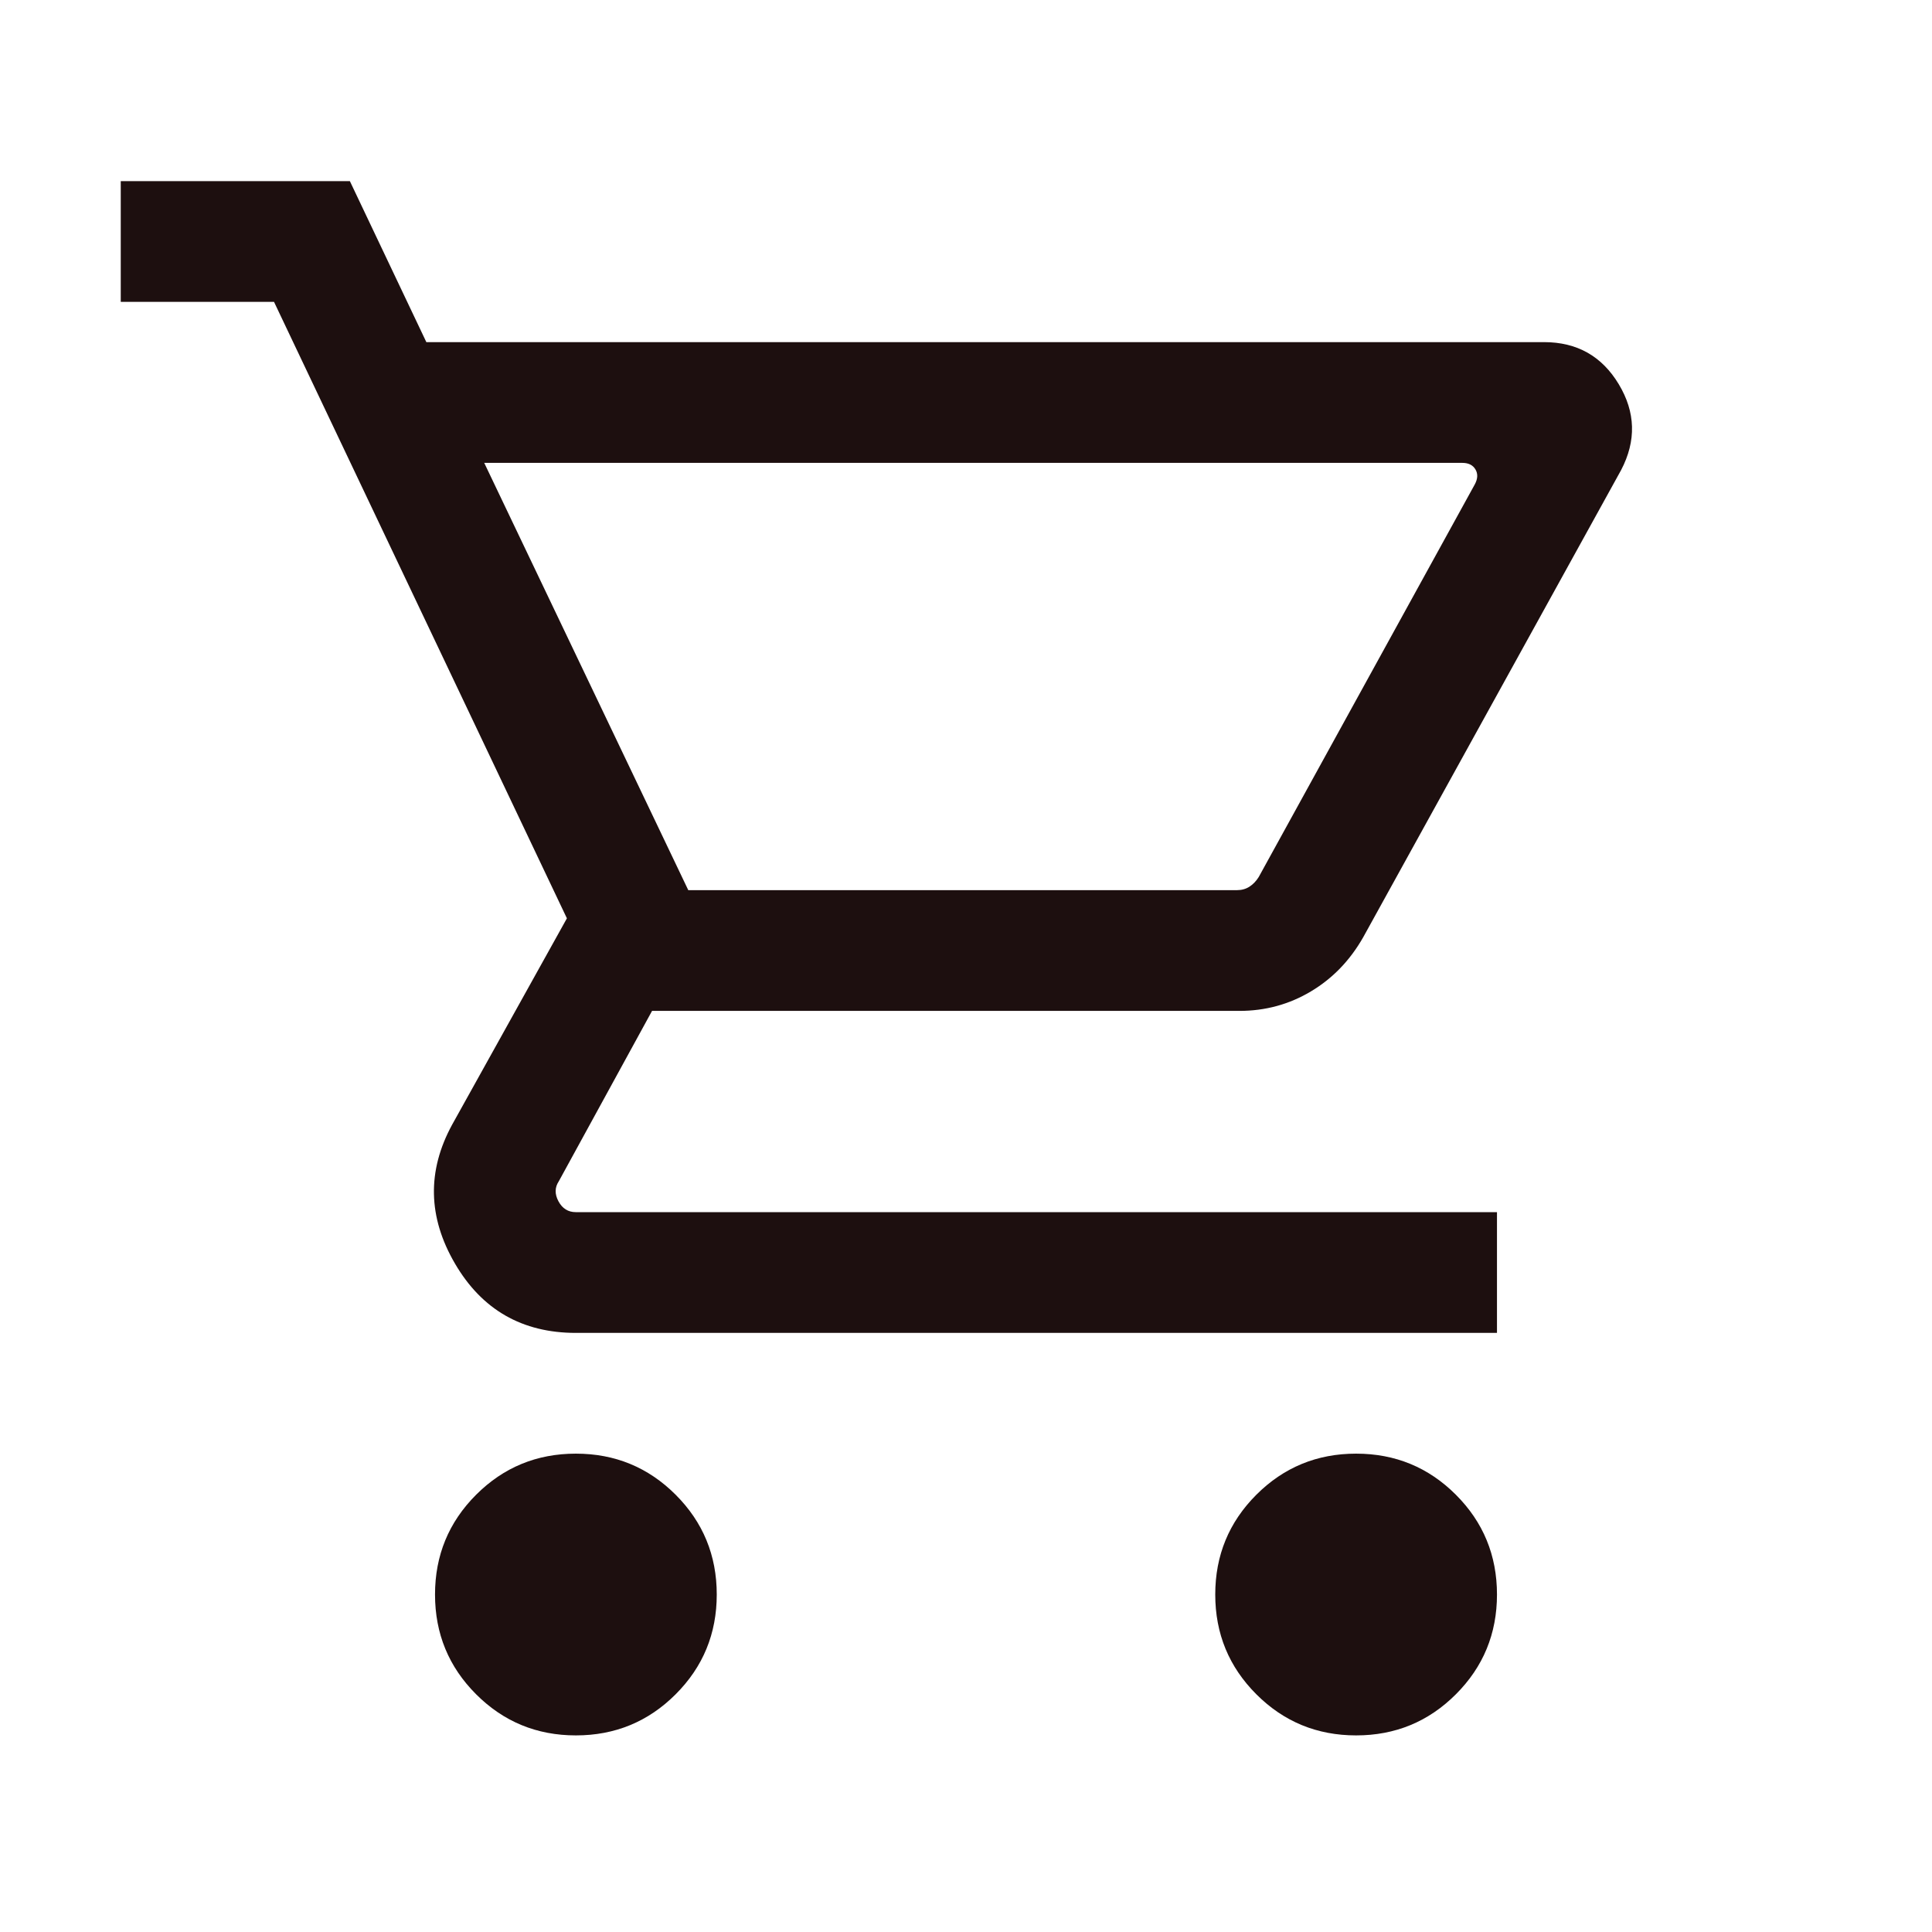
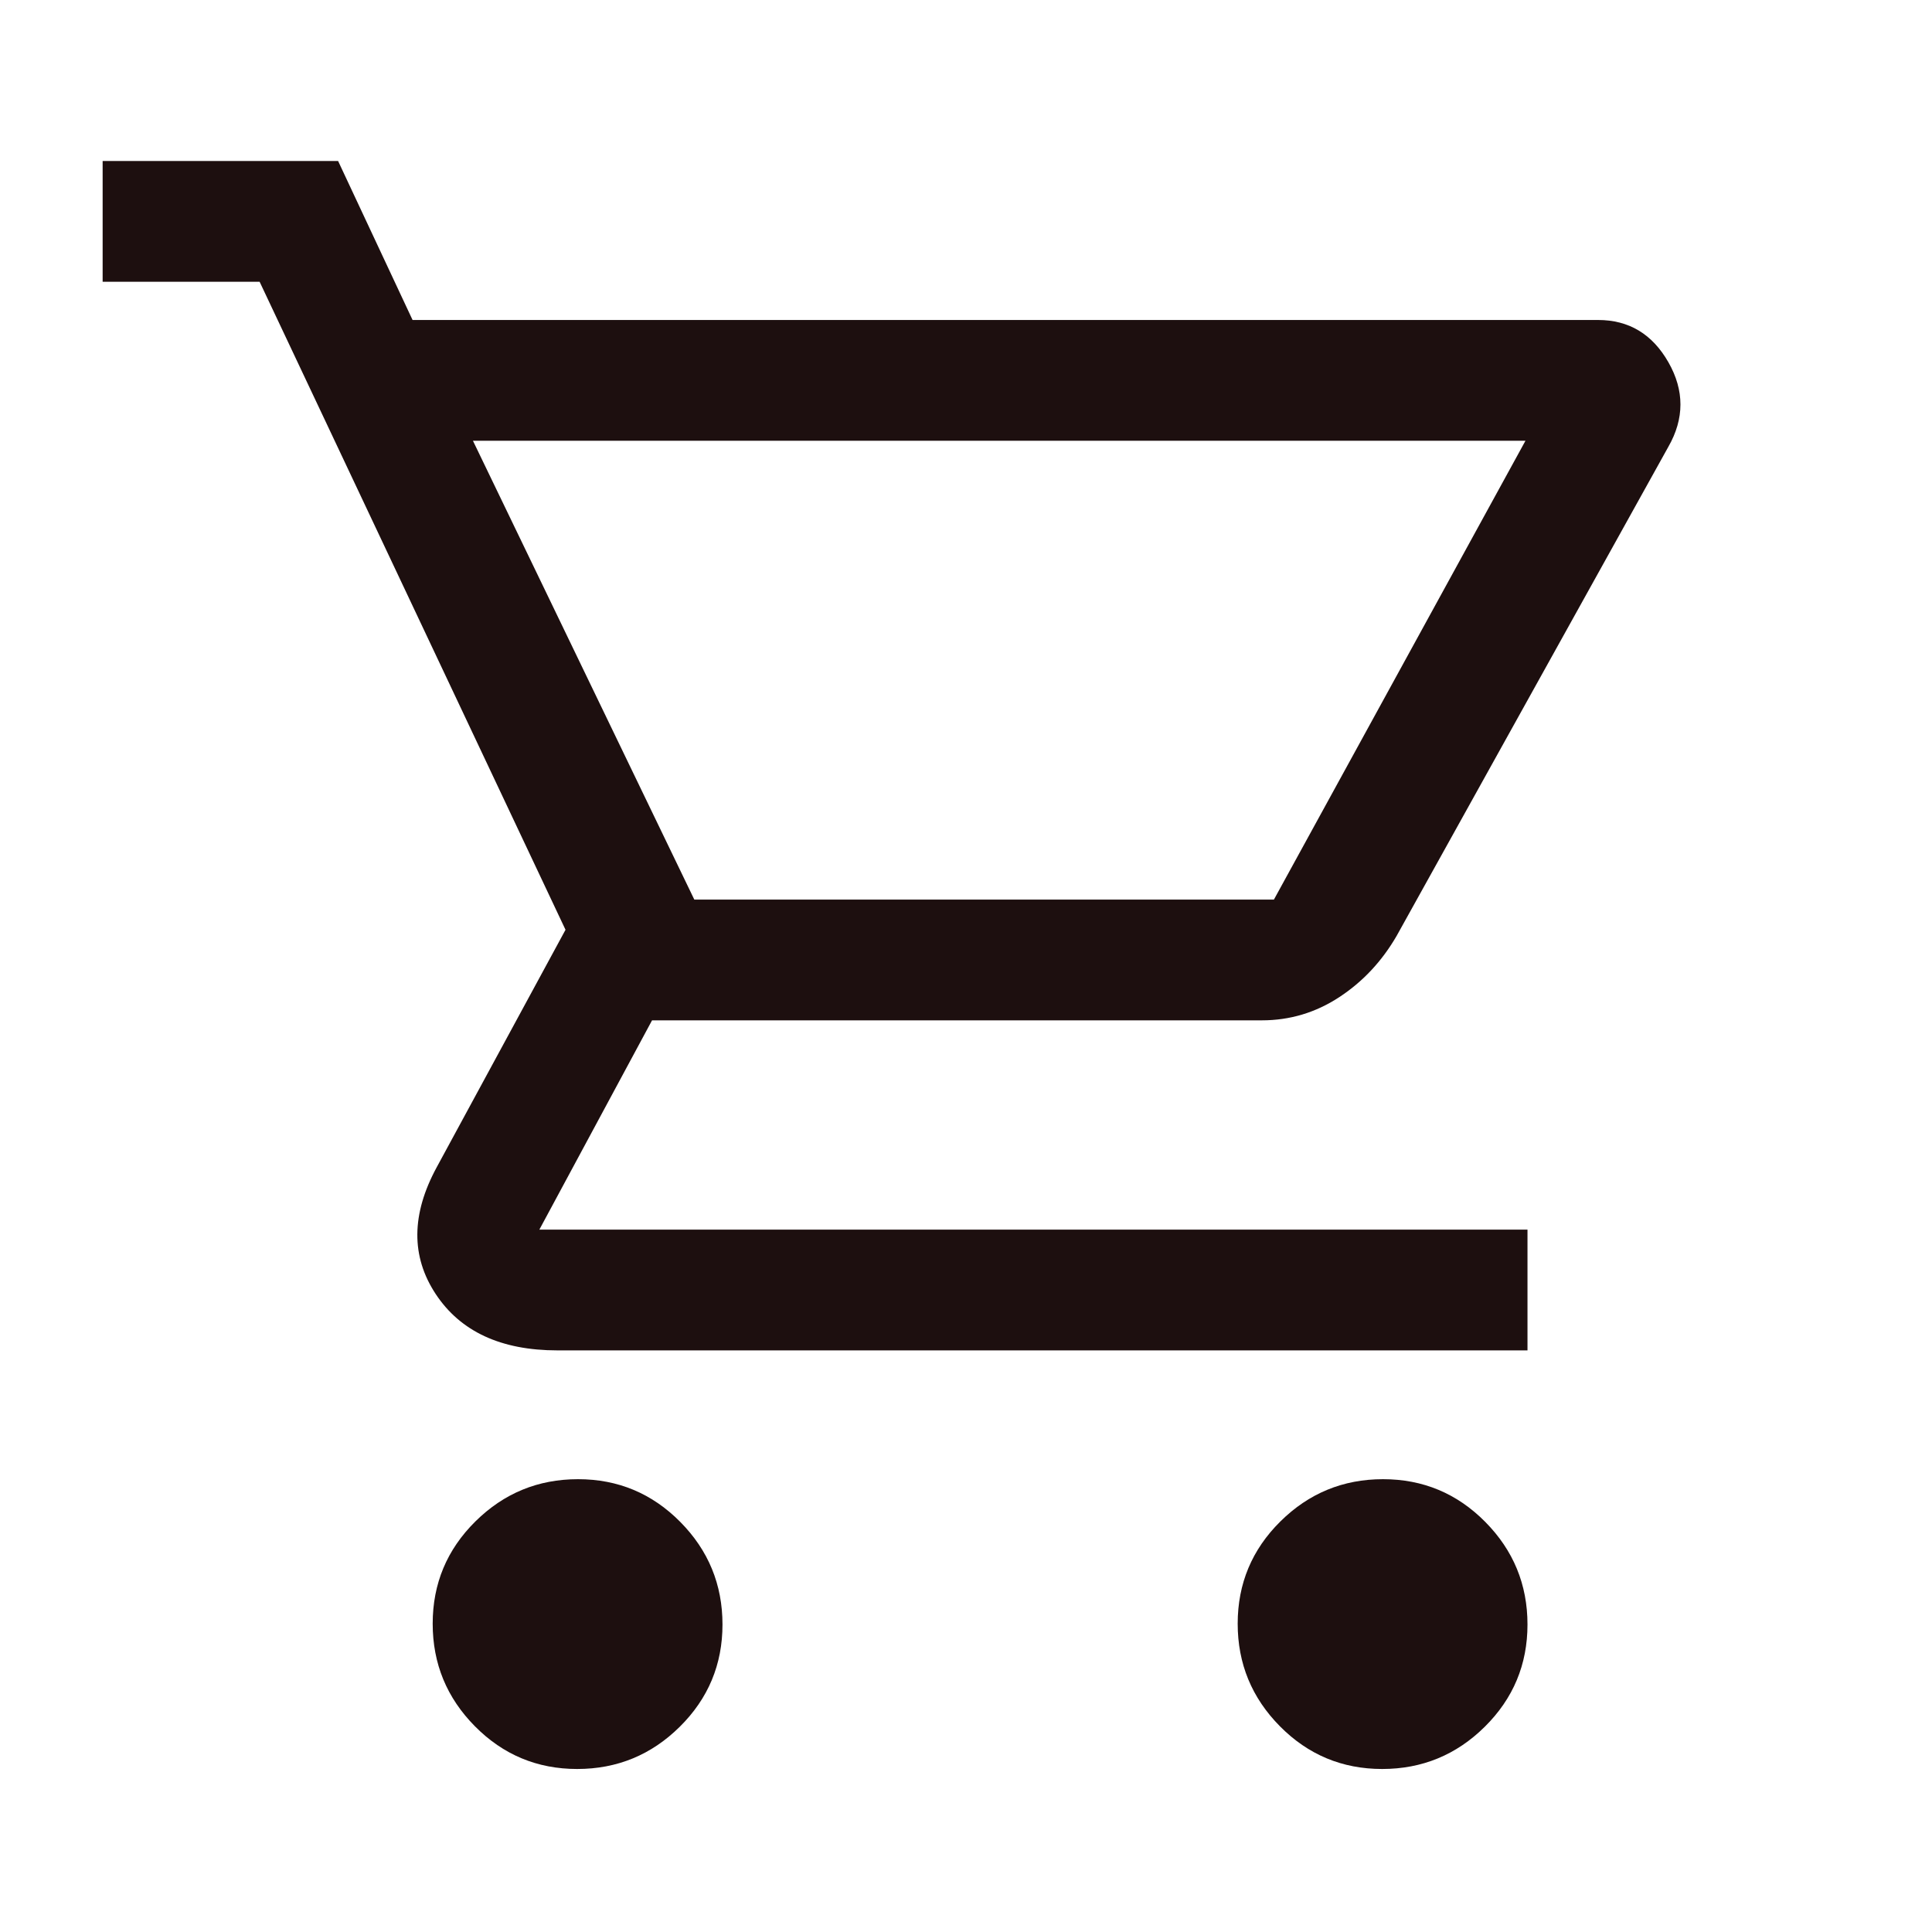
- <svg xmlns="http://www.w3.org/2000/svg" height="24px" viewBox="0 -960 960 960" width="24px" fill="#1d0f0f">
-   <path d="M286.15-97.69q-29.15 0-49.57-20.43-20.42-20.42-20.42-49.57 0-29.16 20.42-49.58 20.42-20.42 49.57-20.42 29.16 0 49.58 20.42 20.42 20.42 20.42 49.58 0 29.15-20.42 49.57-20.42 20.43-49.58 20.43Zm387.7 0q-29.16 0-49.58-20.43-20.42-20.42-20.42-49.57 0-29.16 20.42-49.58 20.42-20.42 49.58-20.42 29.15 0 49.57 20.42t20.42 49.58q0 29.15-20.42 49.57Q703-97.69 673.85-97.69ZM240.61-730 342-517.69h272.69q3.46 0 6.16-1.73 2.69-1.73 4.61-4.81l107.31-195q2.31-4.23.38-7.5-1.92-3.27-6.54-3.27h-486Zm-28.76-60h555.38q24.54 0 37.11 20.89 12.58 20.88 1.2 42.65L677.38-494.31q-9.84 17.31-26.03 26.96-16.2 9.66-35.5 9.66H324l-46.31 84.61q-3.08 4.62-.19 10 2.88 5.39 8.65 5.39h457.69v60H286.15q-40 0-60.11-34.5-20.12-34.5-1.42-68.89l57.07-102.61L136.16-810H60v-60h113.85l38 80ZM342-517.69h280-280Z" />
+ <svg xmlns="http://www.w3.org/2000/svg" height="20px" viewBox="0 -960 960 960" width="20px" fill="#1d0f0f">
+   <path d="M286.79-81Q257-81 236-102.21t-21-51Q215-183 236.21-204t51-21Q317-225 338-203.79t21 51Q359-123 337.79-102t-51 21Zm400 0Q657-81 636-102.21t-21-51Q615-183 636.21-204t51-21Q717-225 738-203.79t21 51Q759-123 737.79-102t-51 21ZM235-741l110 228h288l125-228H235Zm-30-60h589.07q22.97 0 34.95 21 11.98 21-.02 42L694-495q-11 19-28.56 30.5T627-453H324l-56 104h491v60H277q-42 0-60.5-28t.5-63l64-118-152-322H51v-60h117l37 79Zm140 288h288-288Z" />
</svg>
